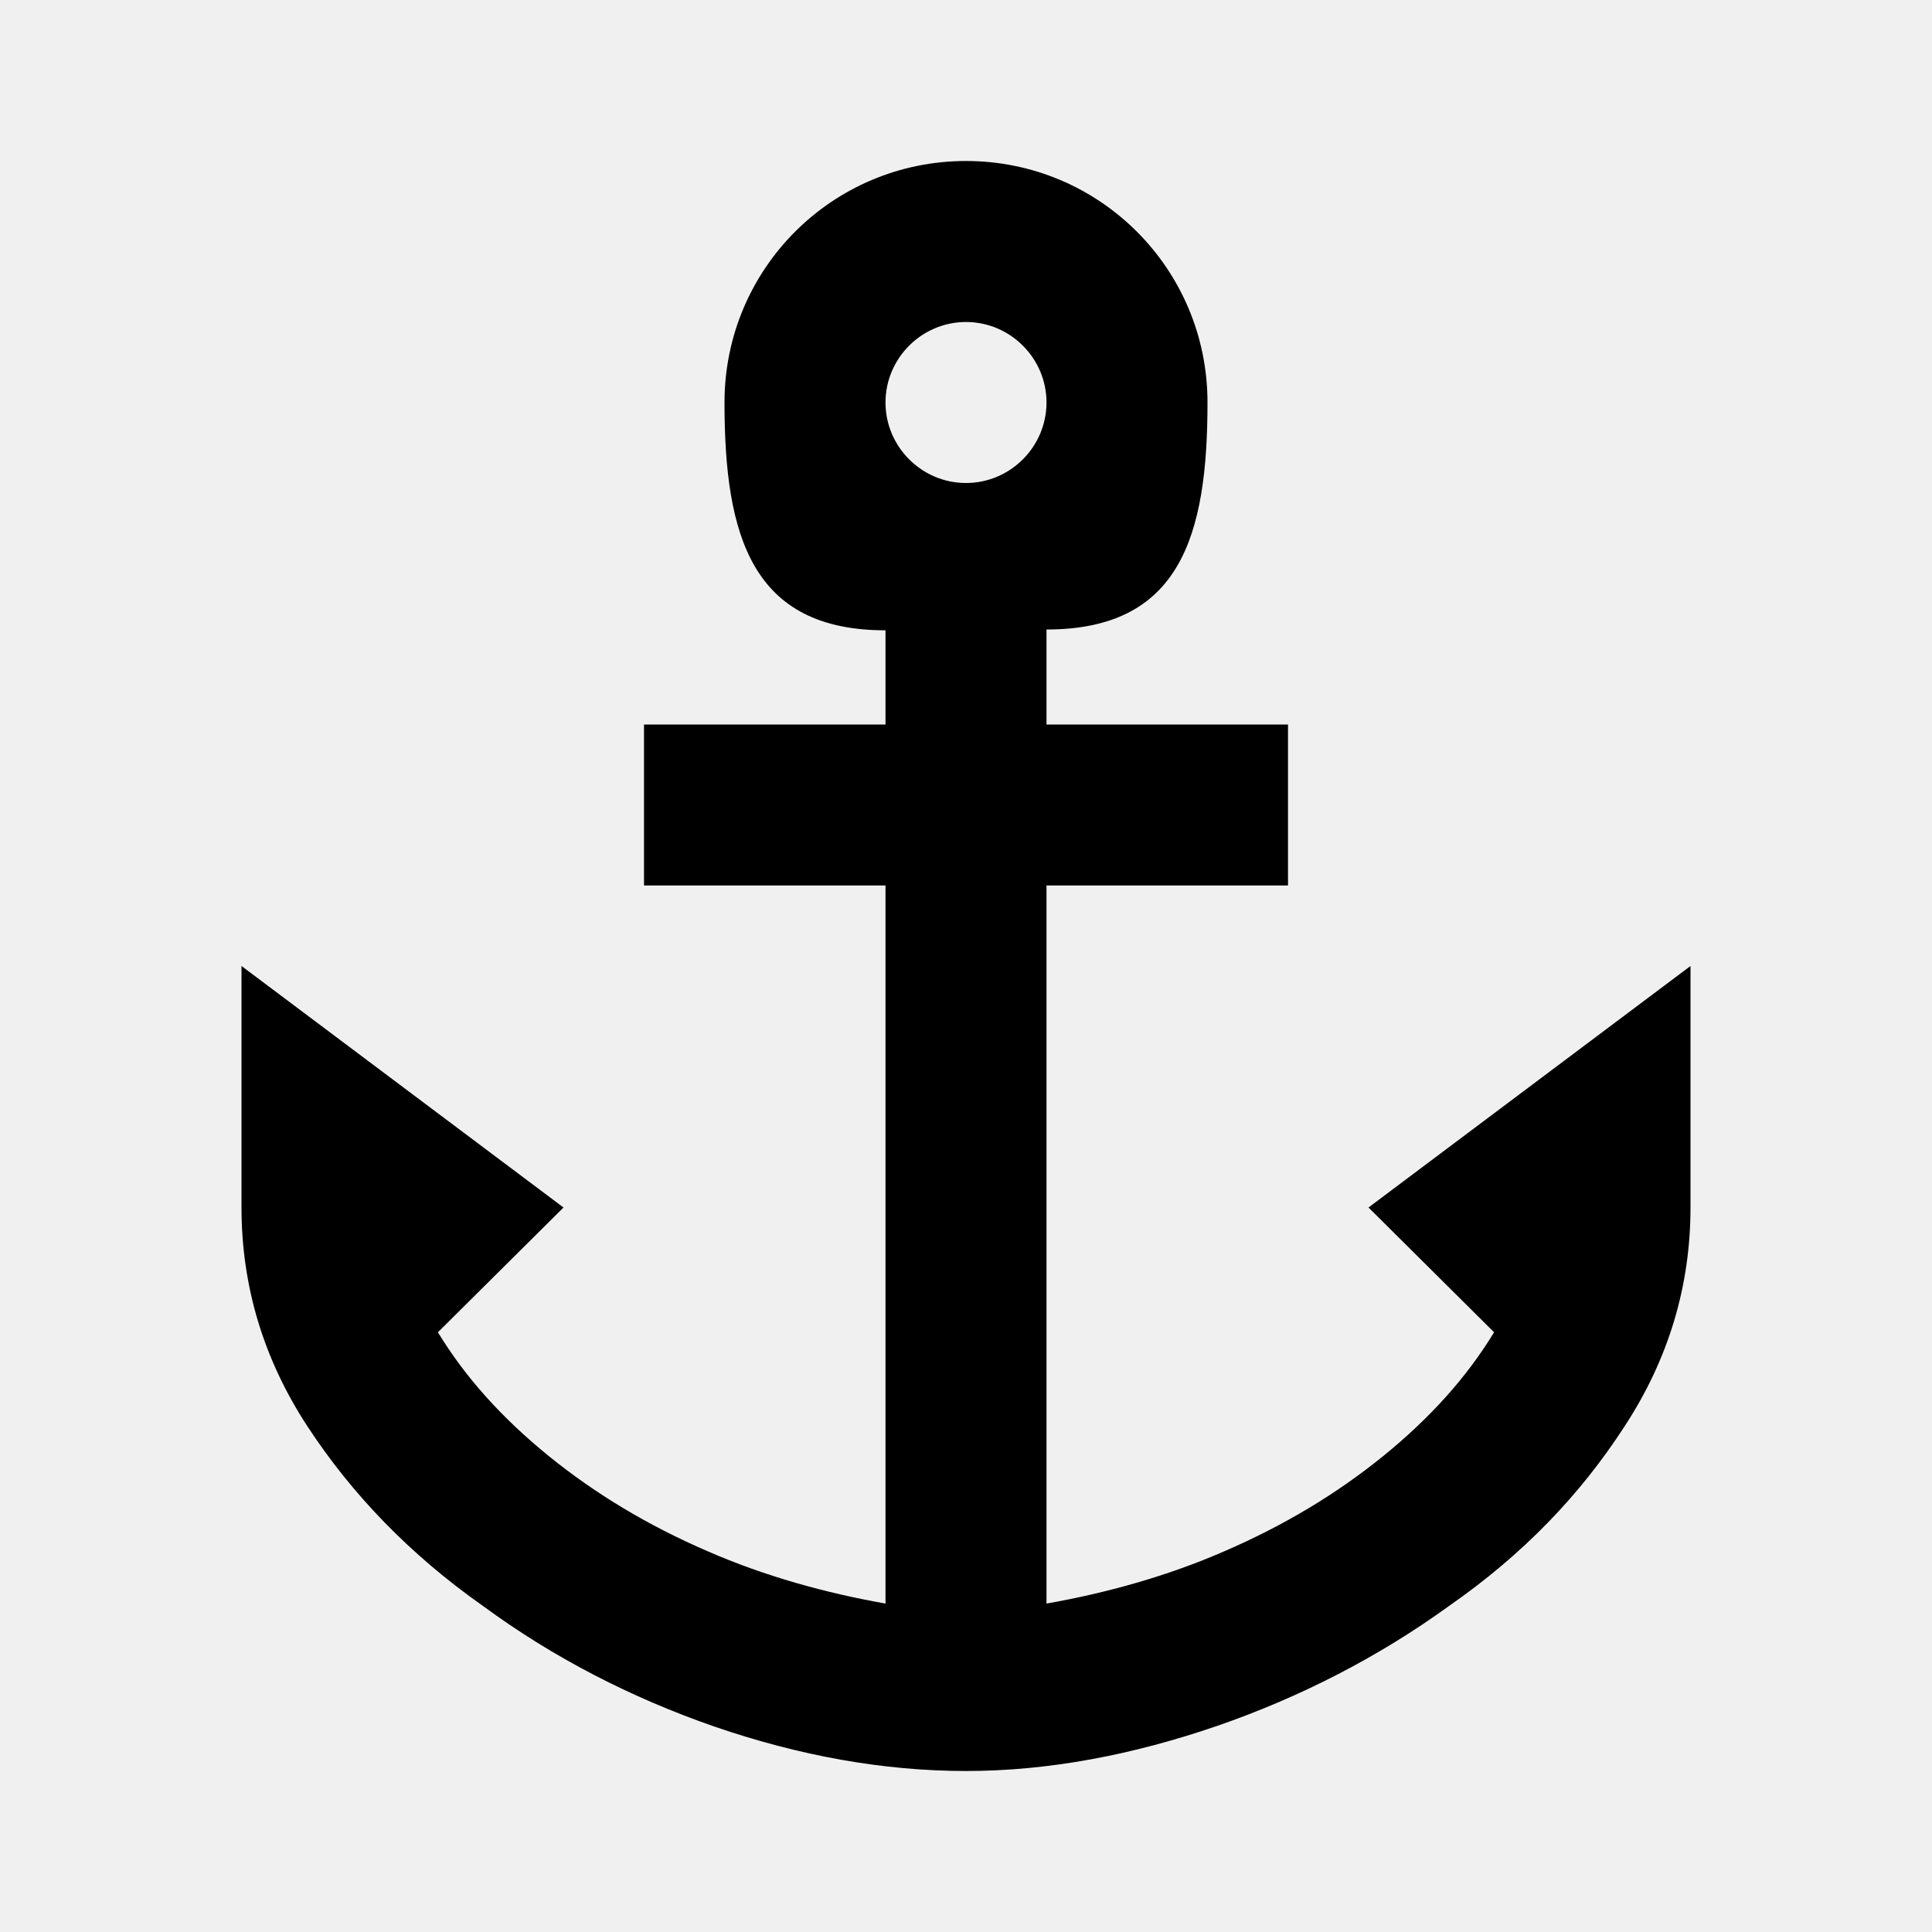
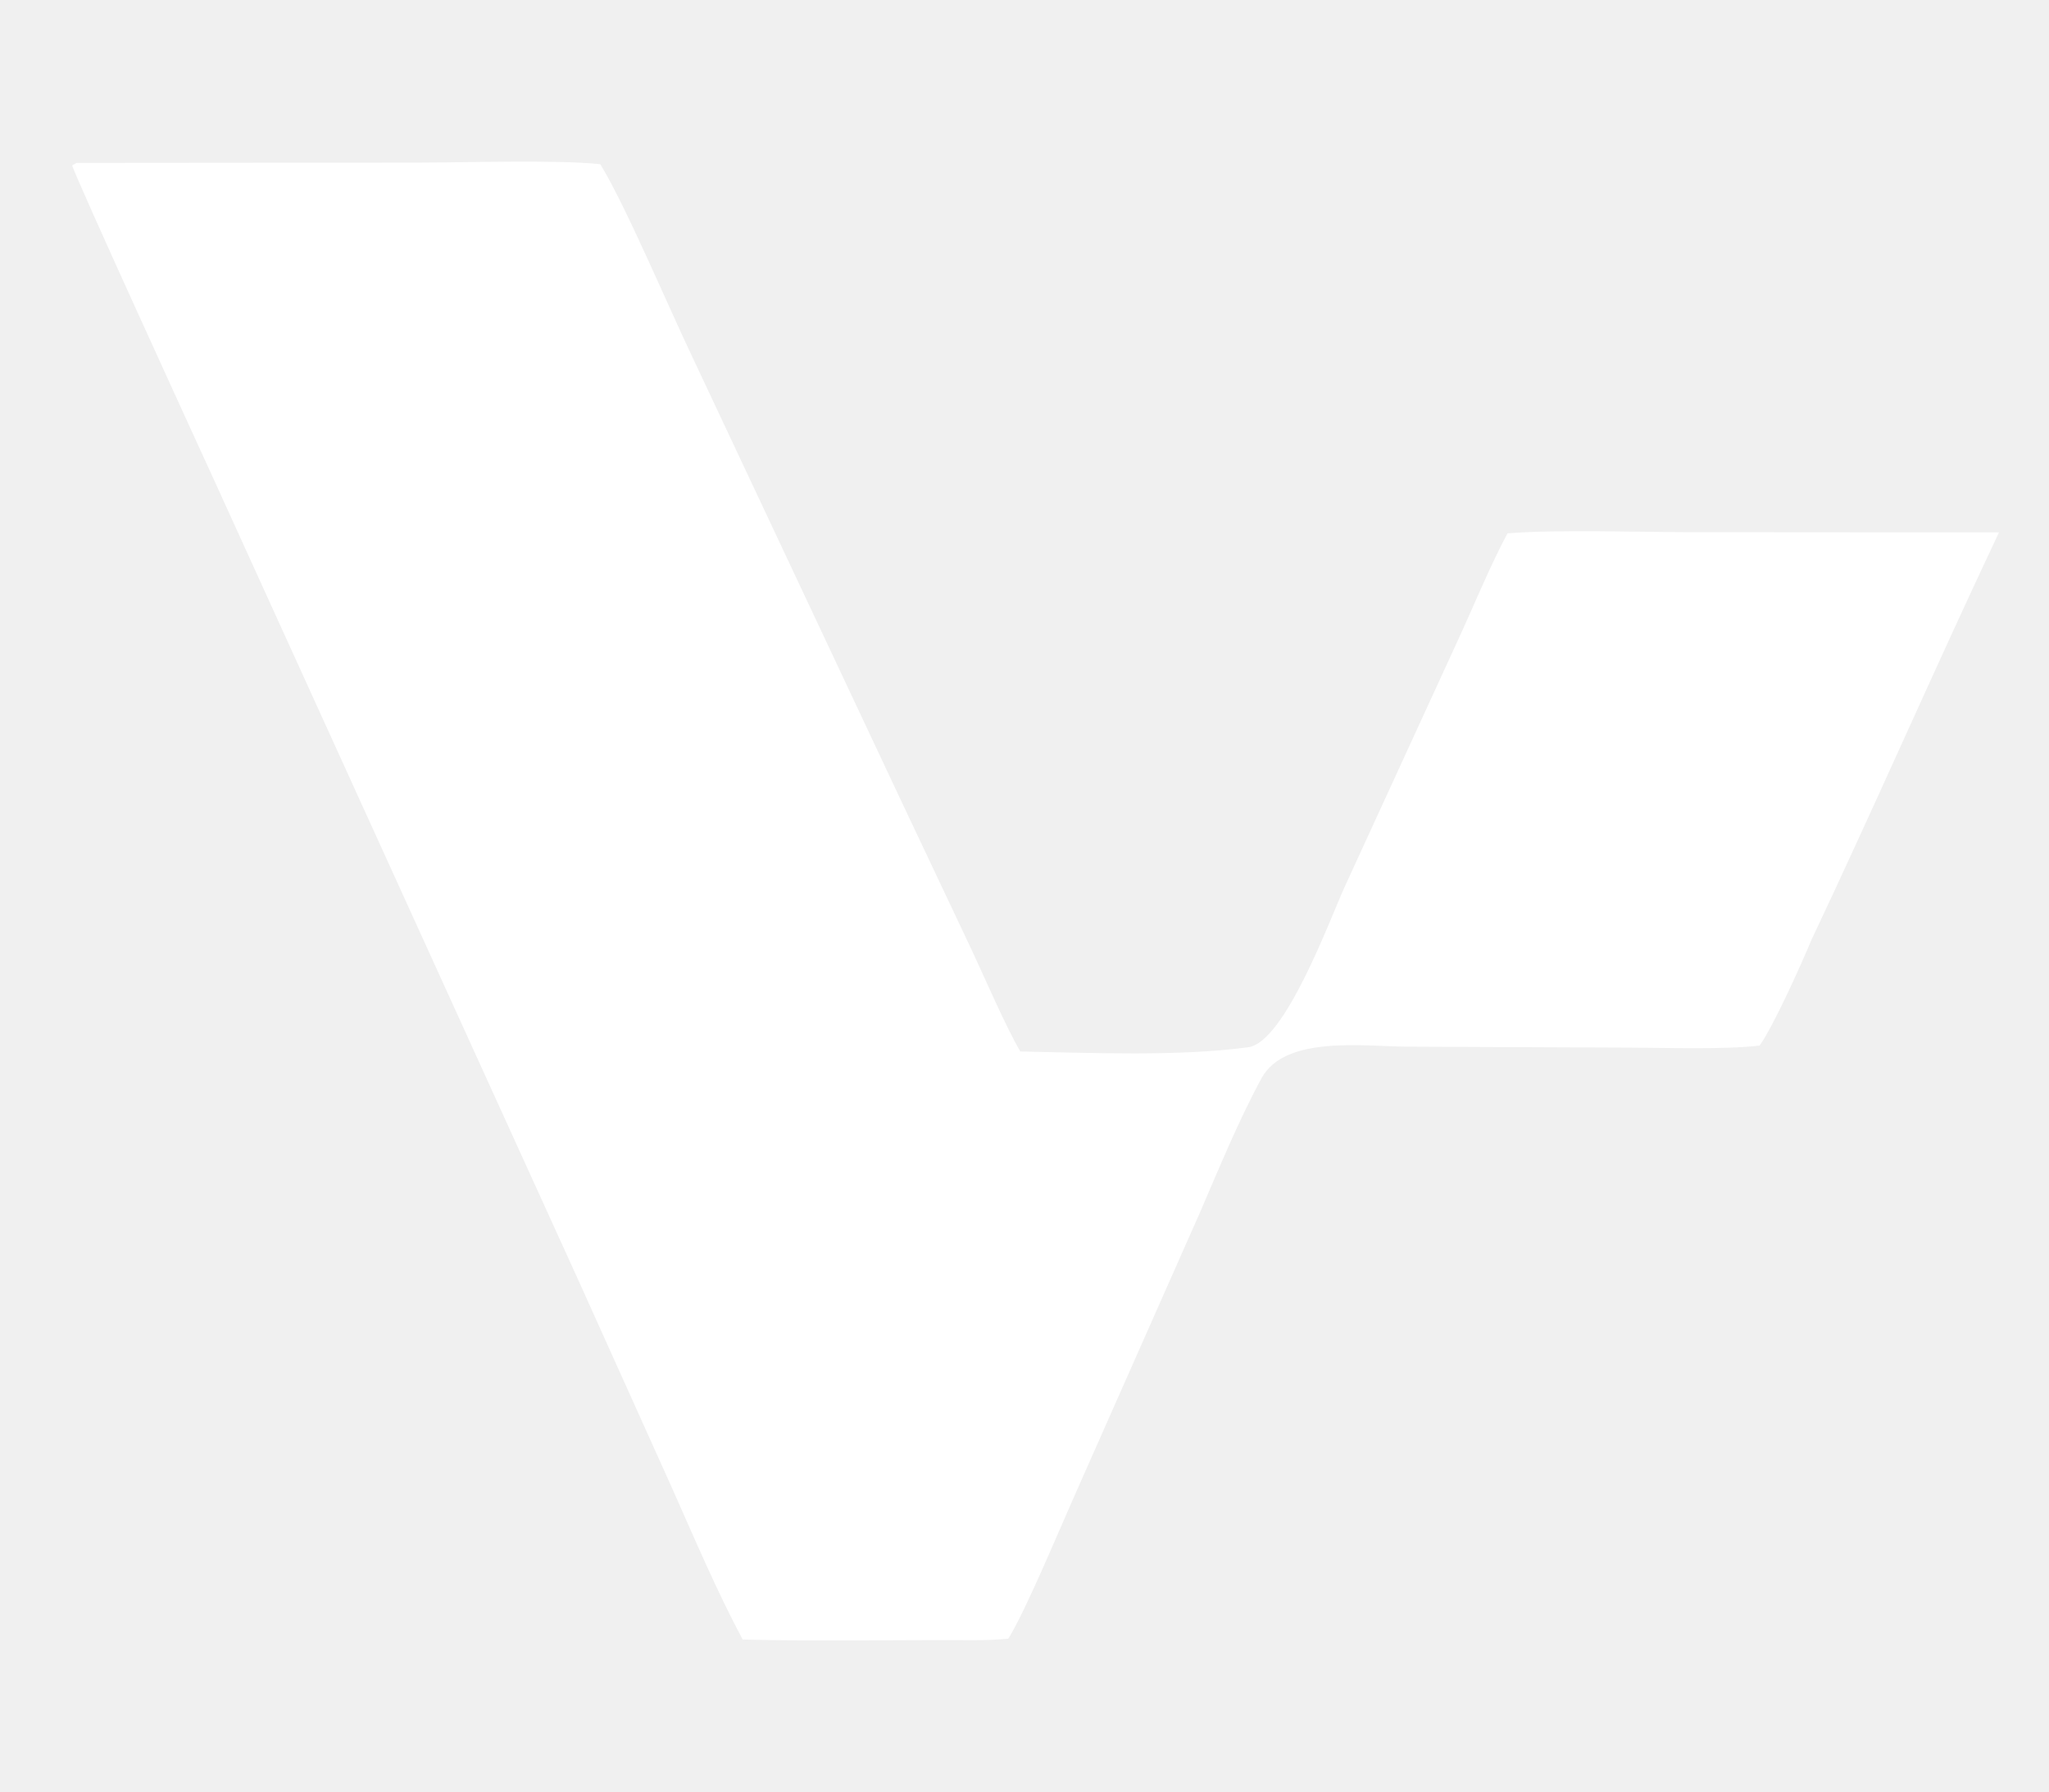
- <svg xmlns="http://www.w3.org/2000/svg" viewBox="0 0 24 24">
-   <path d="M12,2C10.34,2 9,3.34 9,5C9,6.66 9.34,7.83 11,7.83V9H8V11H11V19.92C10.26,19.79 9.5,19.58 8.79,19.27C8.05,18.95 7.4,18.56 6.82,18.09C6.24,17.62 5.78,17.11 5.44,16.55L7,15L3,12V15C3,15.97 3.27,16.88 3.82,17.72C4.37,18.56 5.09,19.31 6,19.95C6.87,20.59 7.84,21.09 8.88,21.45C9.93,21.81 10.97,22 12,22C13.03,22 14.07,21.8 15.12,21.44C16.16,21.08 17.13,20.58 18,19.95C18.92,19.31 19.63,18.57 20.18,17.72C20.73,16.88 21,15.97 21,15V12L17,15L18.56,16.55C18.22,17.11 17.76,17.62 17.18,18.09C16.6,18.56 15.95,18.95 15.21,19.27C14.5,19.58 13.74,19.79 13,19.92V11H16V9H13V7.82C14.66,7.82 15,6.66 15,5C15,3.34 13.66,2 12,2M12,4C12.55,4 13,4.45 13,5C13,5.55 12.55,6 12,6C11.45,6 11,5.55 11,5C11,4.45 11.45,4 12,4Z" />
+ <svg xmlns="http://www.w3.org/2000/svg" viewBox="0 0 245.25 214.5">
+   <path fill="#ffffff" d="m9.164 19.504 41.027-.035c5.563-.008 16.586-.36 21.66.191 2.993 4.883 8.012 16.746 10.778 22.567l25.086 53.34 8.629 18.25c1.562 3.351 4.015 9.035 5.773 12.07 8.57.164 18.934.62 27.29-.508 4.398-.598 9.769-15.317 11.566-19.258l13.425-29.246c1.942-4.184 3.895-9.008 6.036-13.023 6.039-.473 15.566-.145 21.918-.137l36.91.027c-7.653 16.188-14.82 32.664-22.446 48.785-1.152 2.778-4.566 10.387-6.207 12.653-4.093.492-11.168.261-15.445.246l-26.574-.114c-5.285-.019-14.778-1.41-17.598 3.782-2.734 5.031-5.066 10.754-7.36 16.054l-15.058 34.008c-1.765 3.95-5.816 13.711-7.887 17.035-1.425.133-2.878.18-4.308.172-9.137-.05-18.363.153-27.488-.074-3.106-5.809-5.79-12.16-8.48-18.2l-11.122-24.683-43.676-95.96c-1.547-3.368-16.988-37.067-16.968-37.65Zm0 0" />
</svg>
